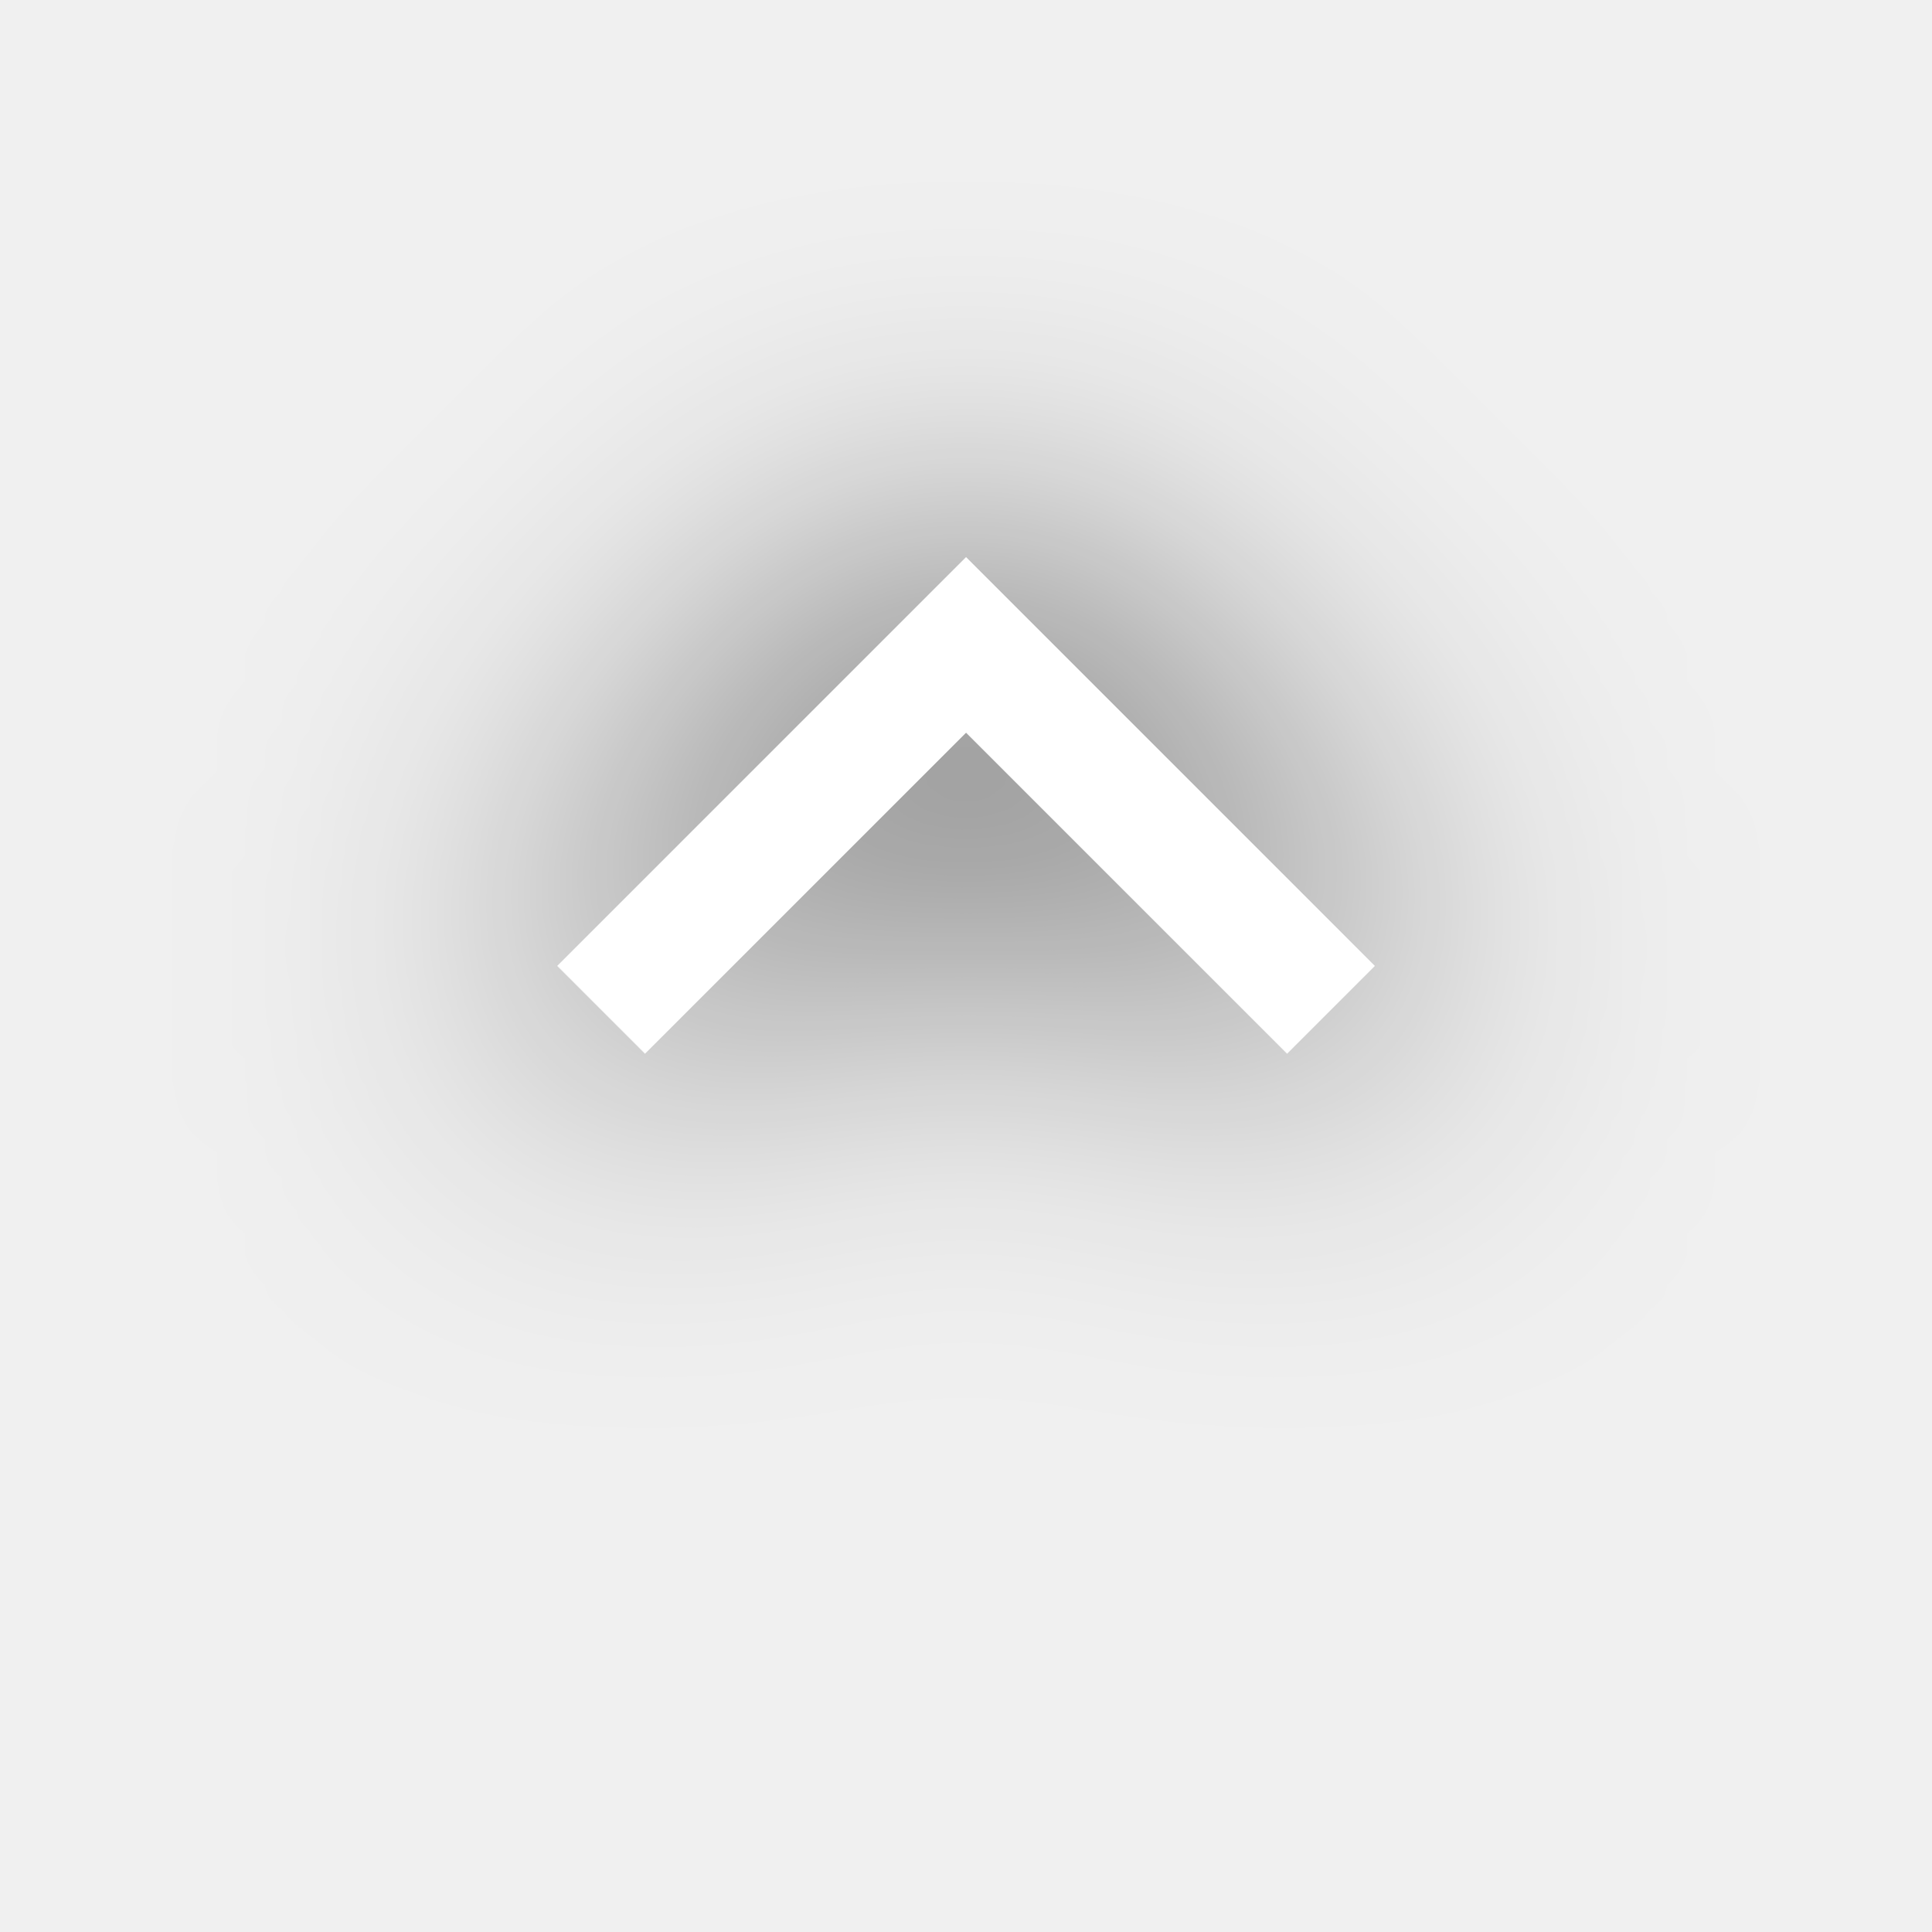
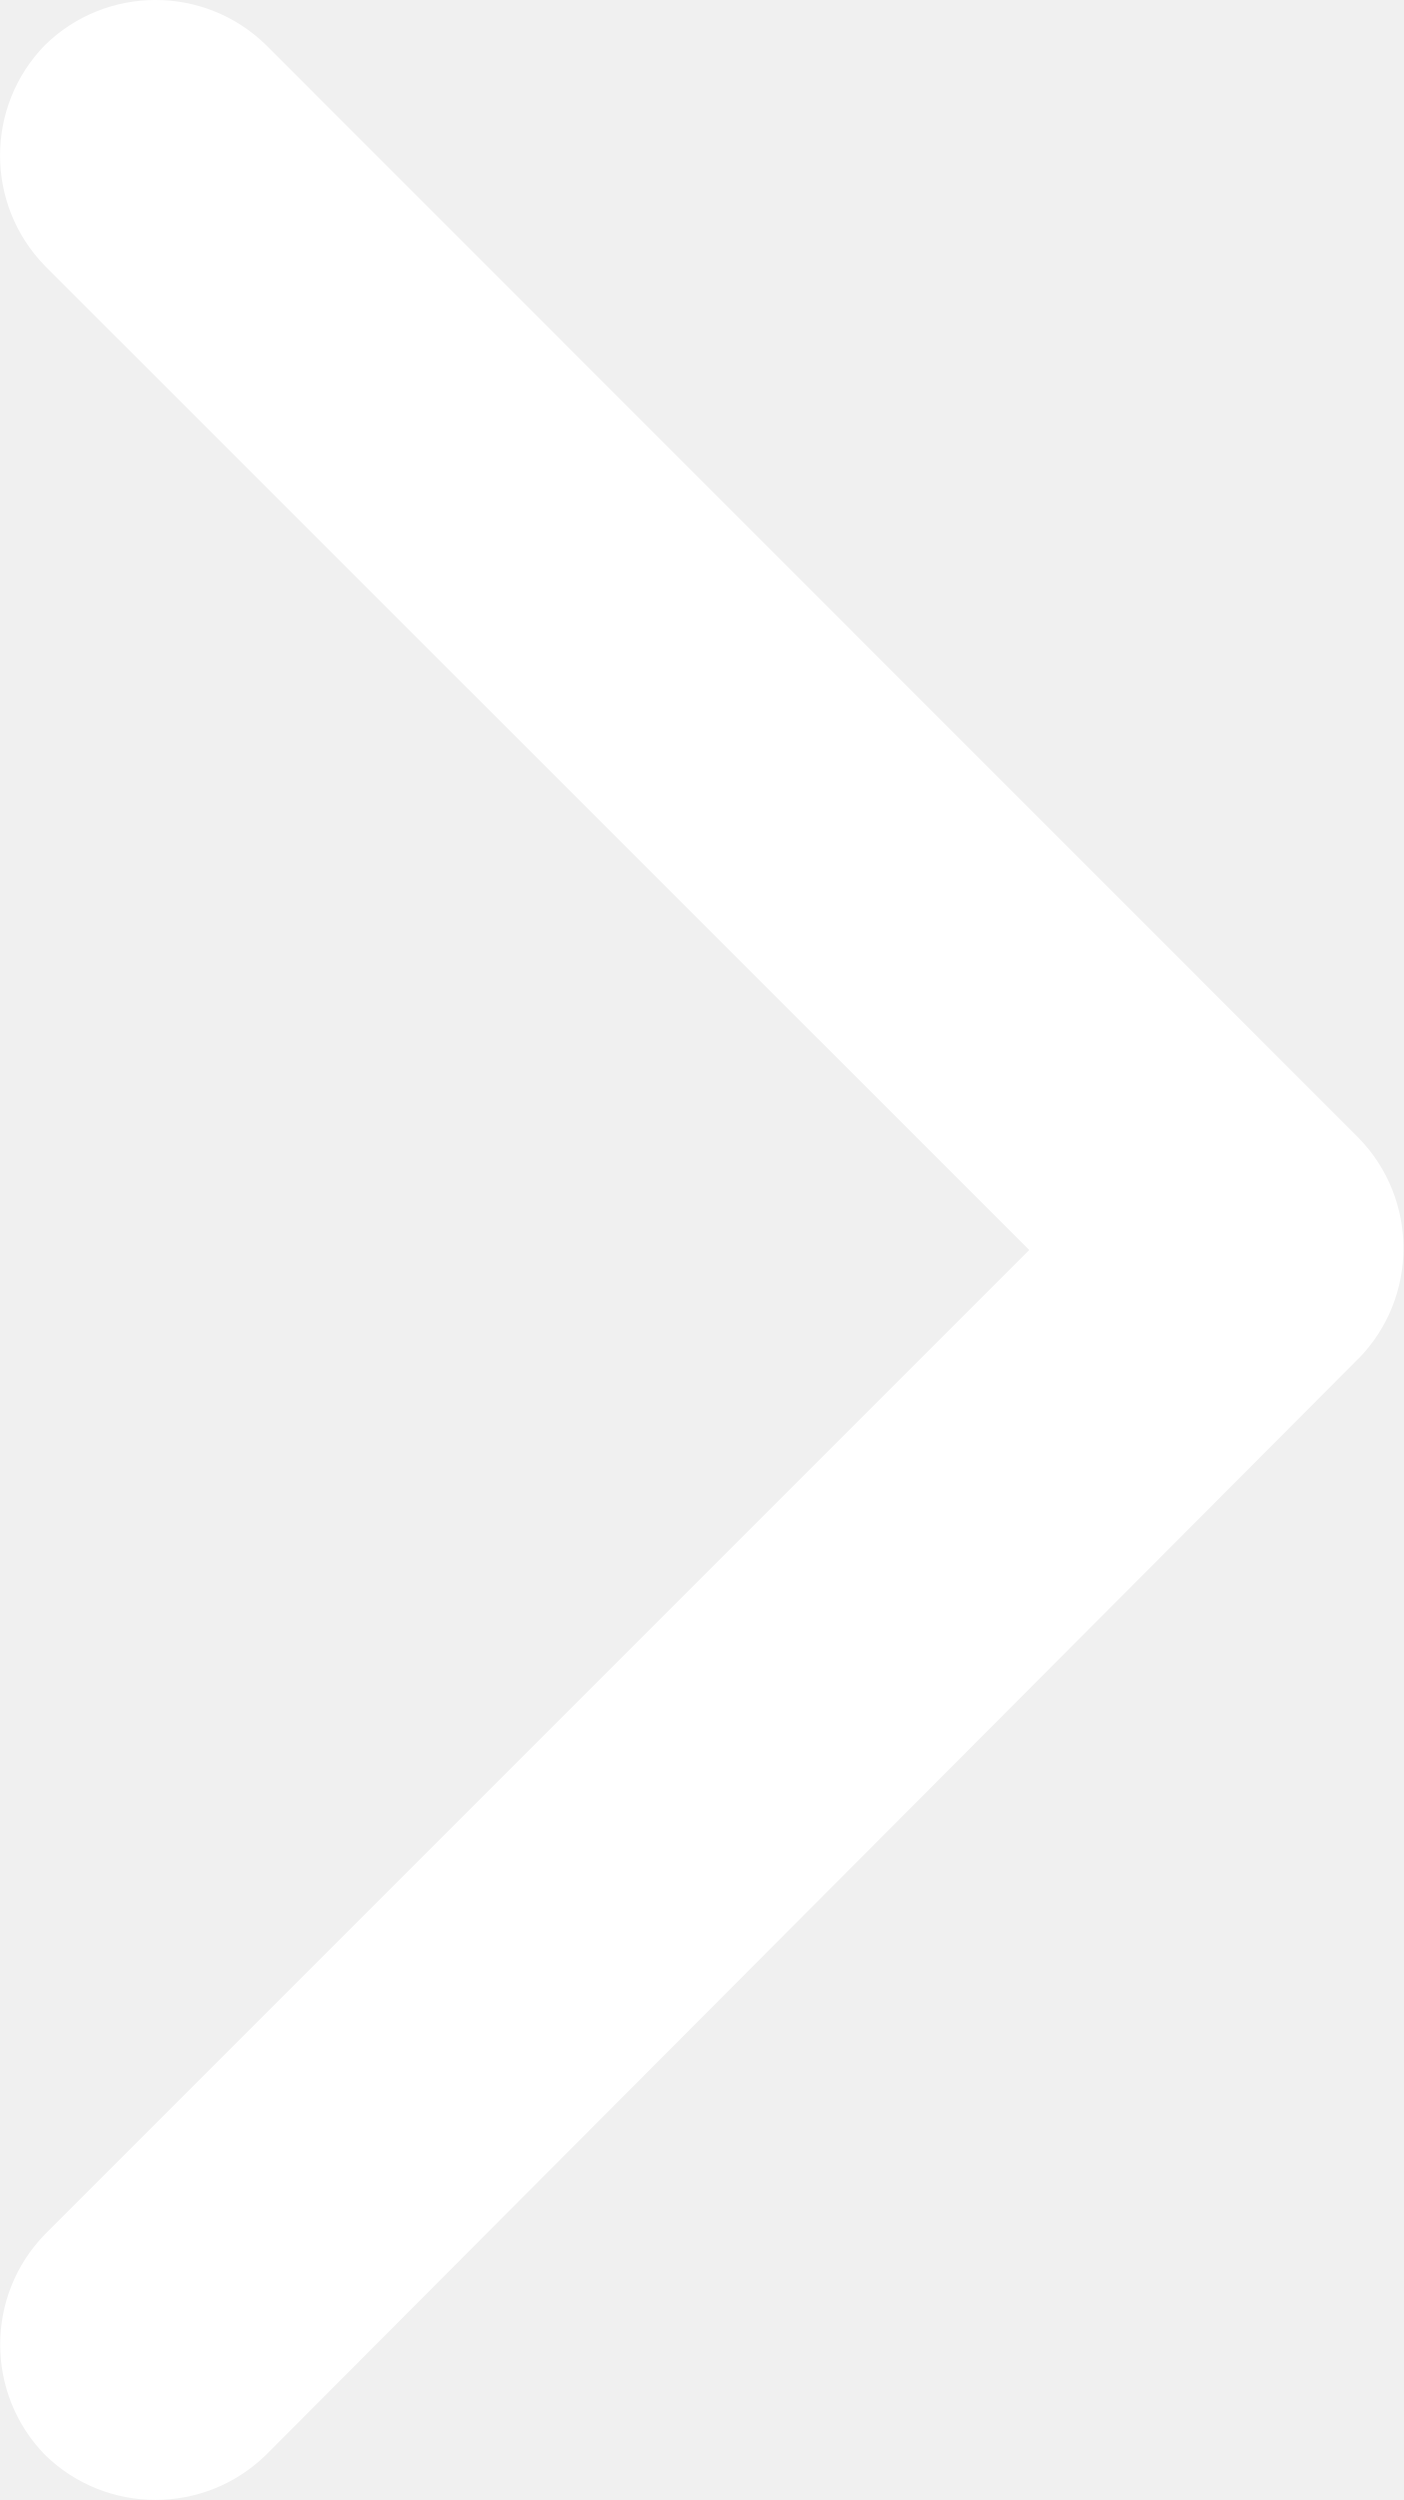
- <svg xmlns="http://www.w3.org/2000/svg" width="31.194" height="31.194" viewBox="0 0 31.194 31.194">
+ <svg xmlns="http://www.w3.org/2000/svg" width="22.695" height="40.428" viewBox="0 0 22.695 40.428" fill="white">
  <defs>
-     <filter id="Path_99" x="0" y="0" width="31.194" height="31.194" filterUnits="userSpaceOnUse">
-       <feOffset input="SourceAlpha" />
-       <feGaussianBlur stdDeviation="3" result="blur" />
-       <feFlood />
-       <feComposite operator="in" in2="blur" />
-       <feComposite in="SourceGraphic" />
-     </filter>
+     <clipPath id="clip-path">
+       <rect id="Rectangle_107" data-name="Rectangle 107" width="22.695" height="40.428" />
+     </clipPath>
  </defs>
-   <g transform="matrix(1, 0, 0, 1, 0, 0)" filter="url(#Path_99)">
-     <path id="Path_99-2" data-name="Path 99" d="M3807.992,461.365v8.33h8.33" transform="translate(3040.38 -2350.12) rotate(135)" fill="none" stroke="#fff" stroke-width="2" />
+   <g id="Arrow_right" data-name="Arrow right" clip-path="url(#clip-path)">
+     <path id="Path_606" data-name="Path 606" d="M21.969,21.969,4.3,39.7a2.557,2.557,0,0,1-3.571,0,2.558,2.558,0,0,1,0-3.571L16.644,20.214.727,4.3a2.558,2.558,0,0,1,0-3.571A2.557,2.557,0,0,1,4.3.726L21.969,18.4a2.557,2.557,0,0,1,0,3.571Z" transform="translate(0 0)" fill-rule="evenodd" />
  </g>
</svg>
